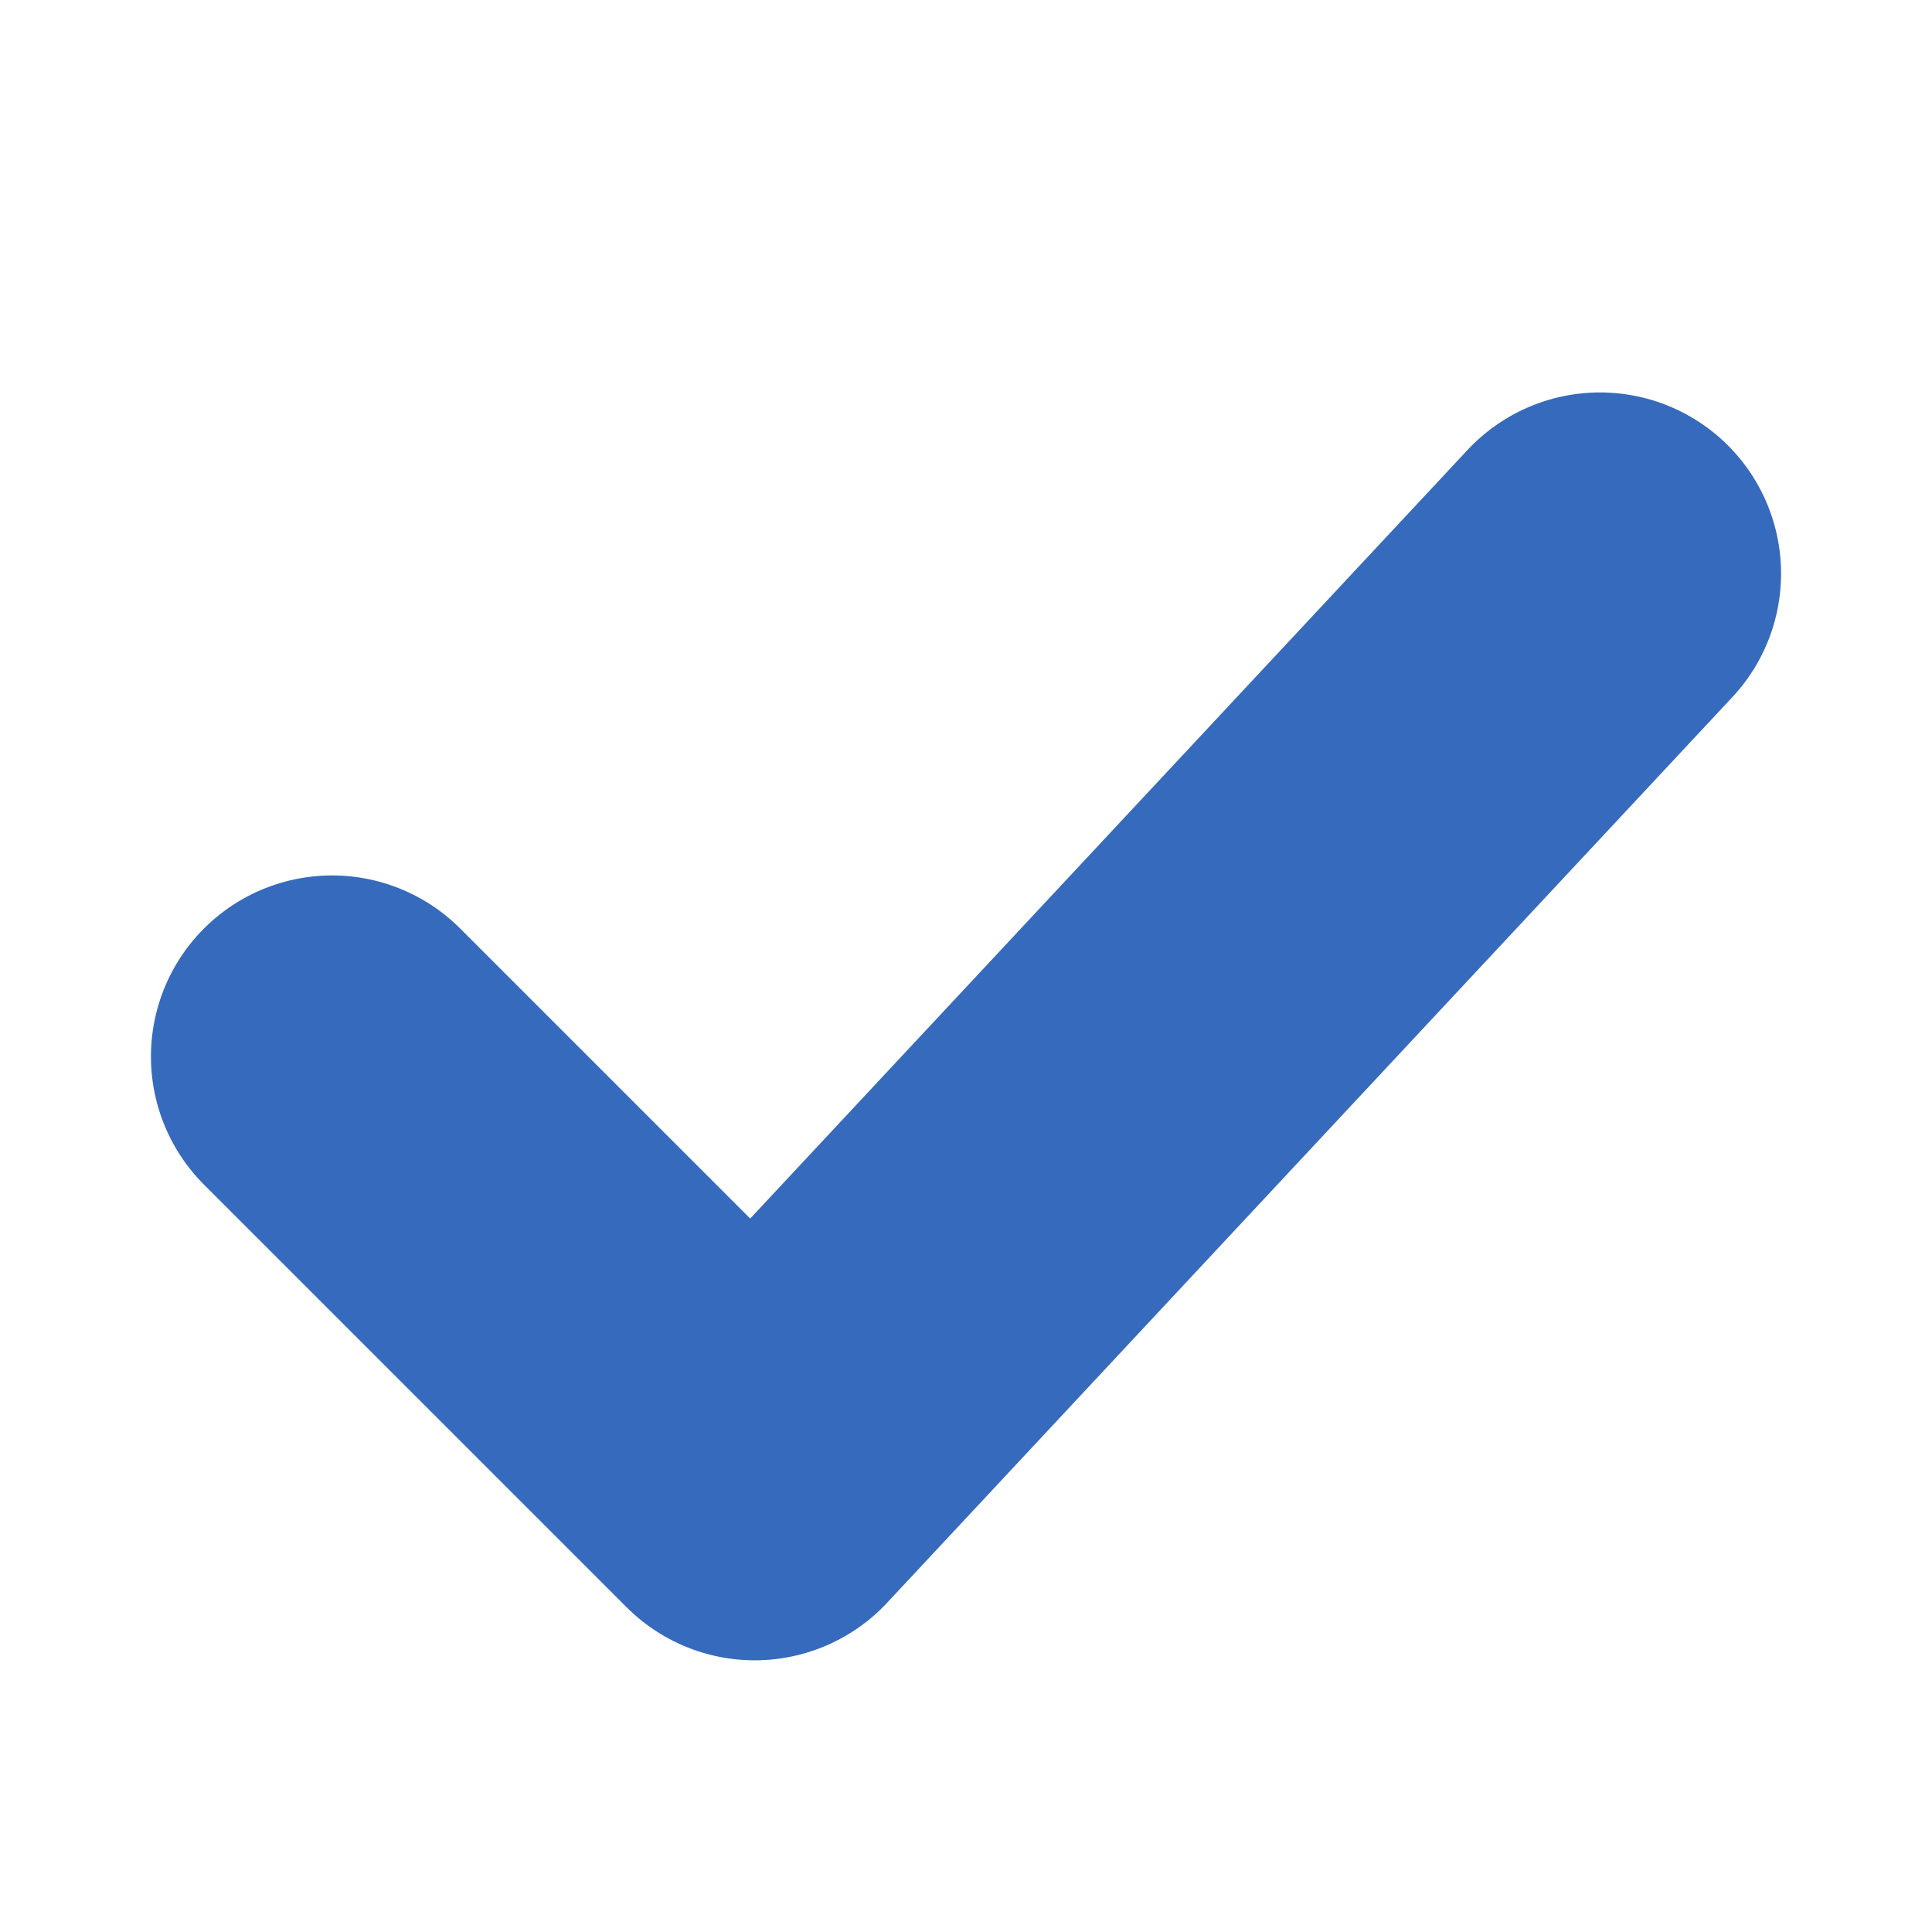
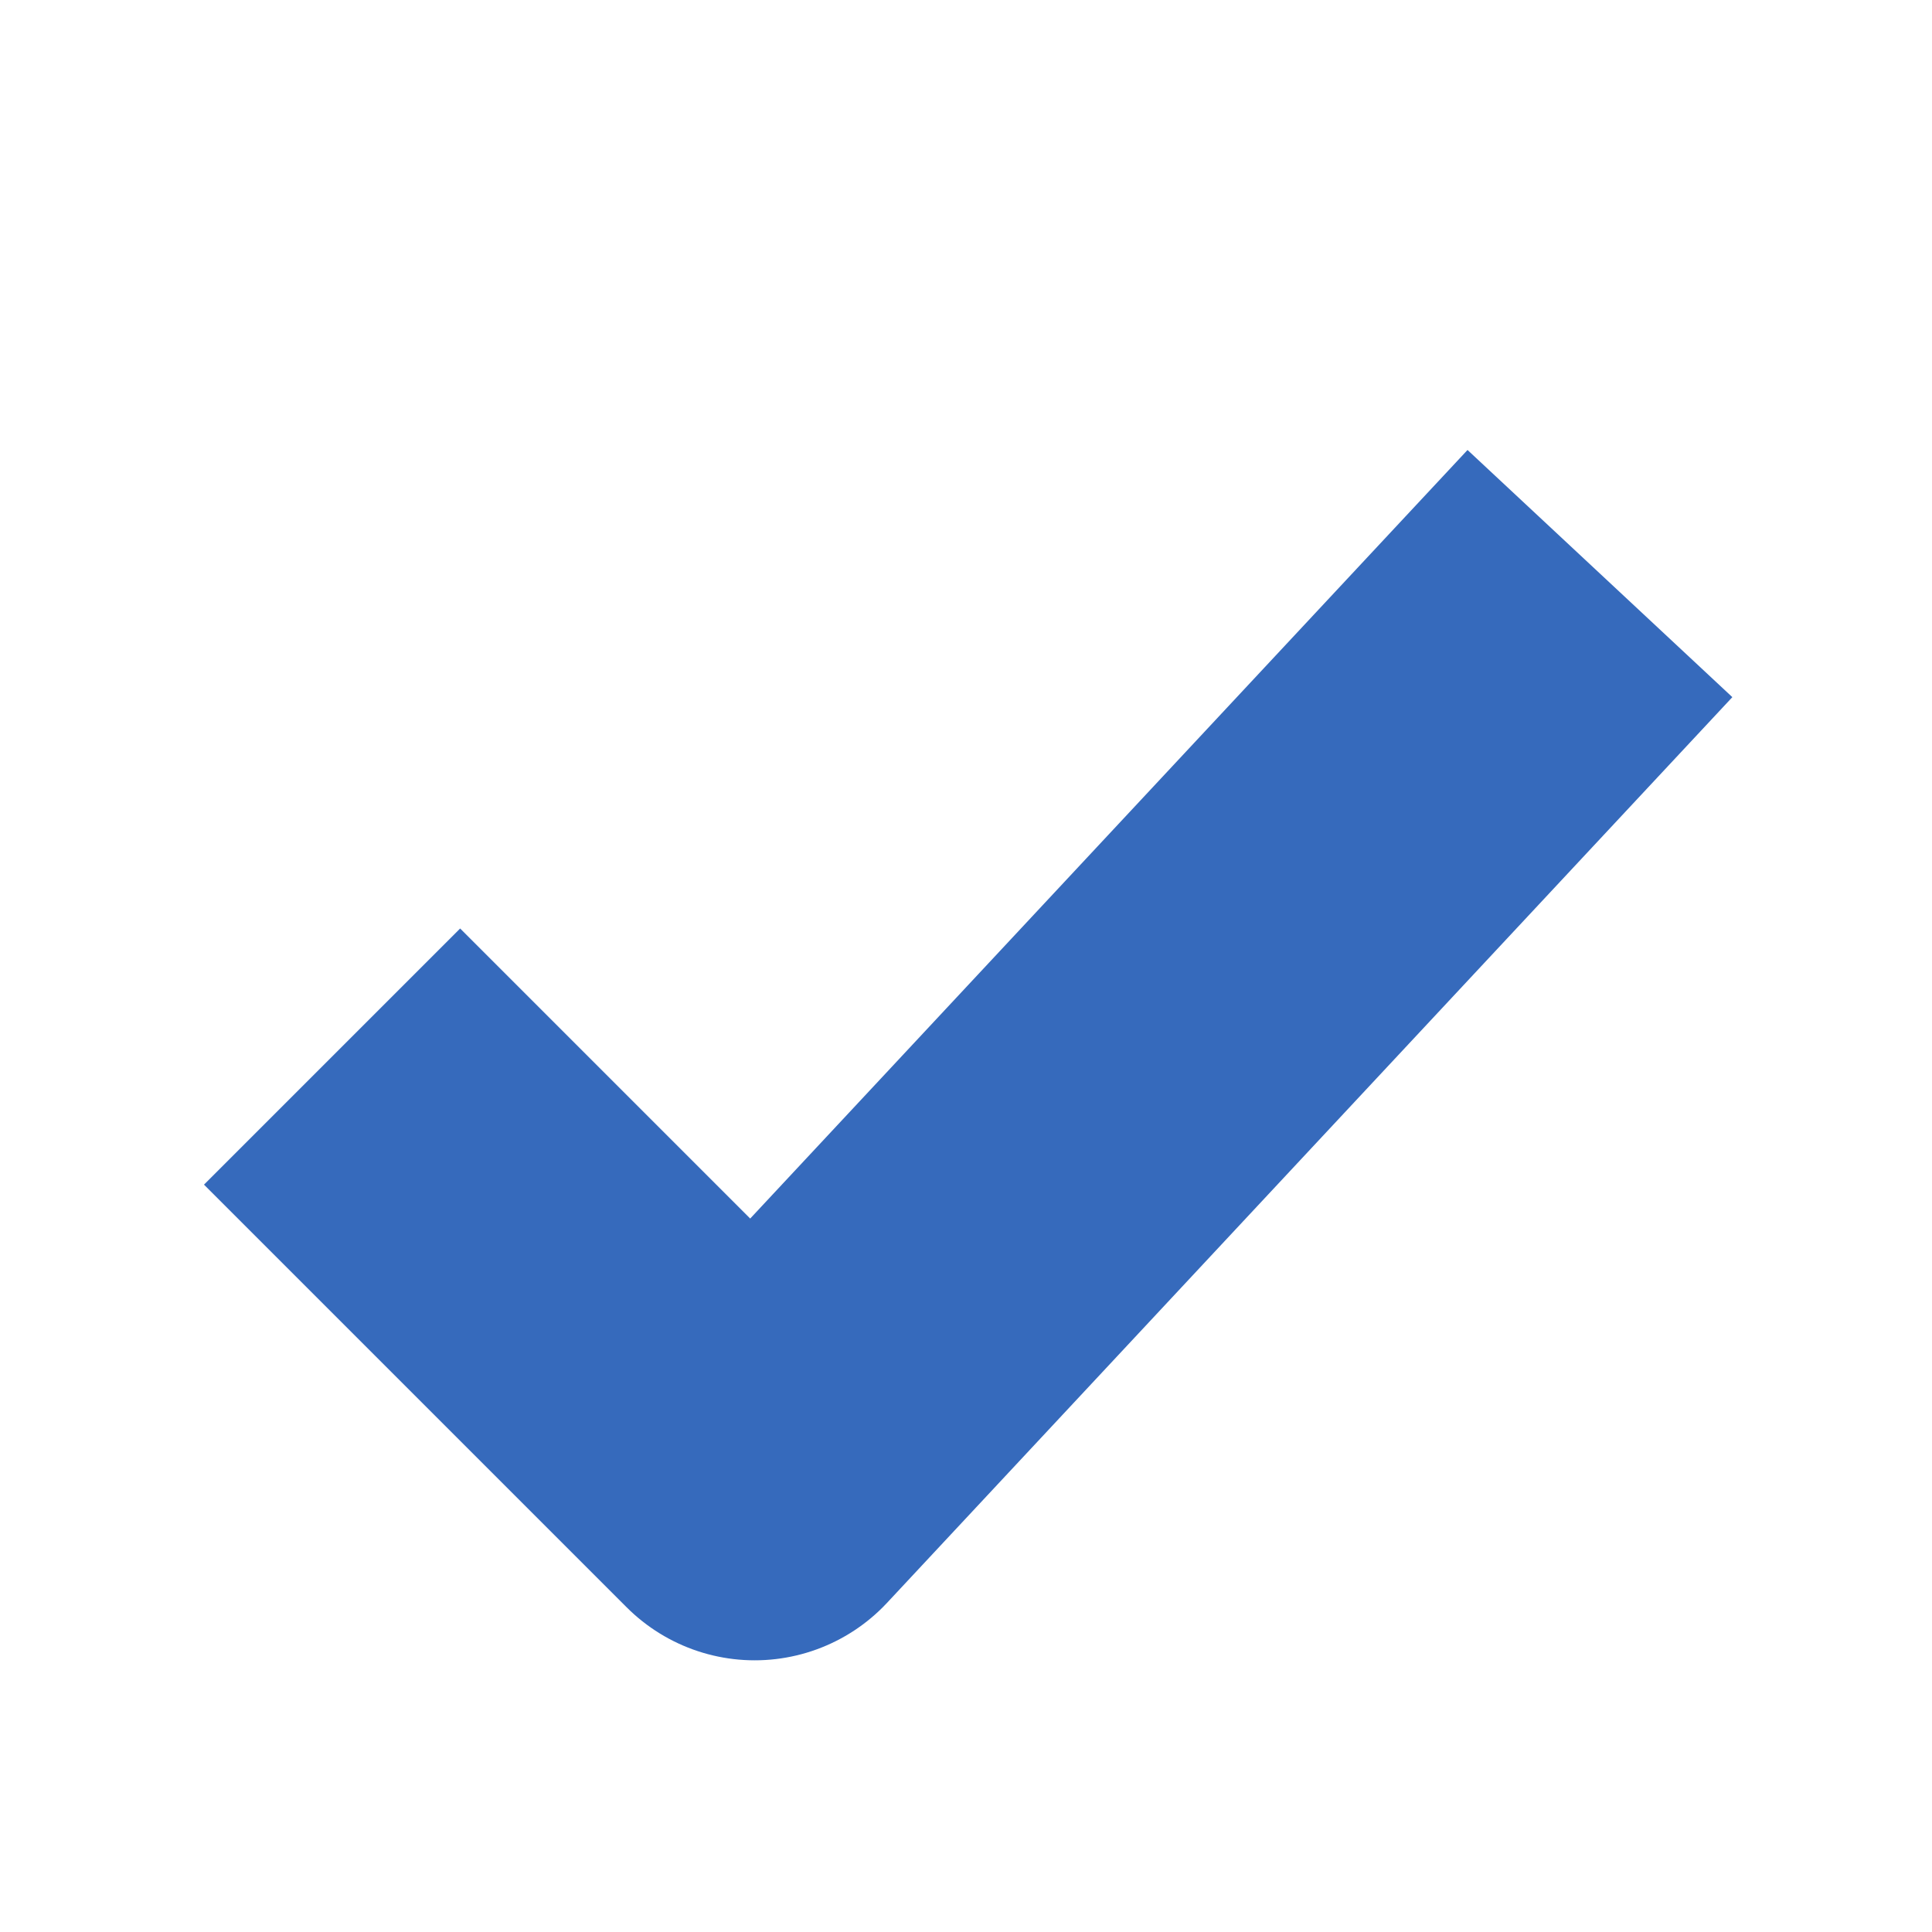
<svg xmlns="http://www.w3.org/2000/svg" width="32" height="32" viewBox="0 0 32 32" fill="none">
-   <path d="M5.5 17.5L12.5 24.5L26.5 9.5" stroke="#366ABC" stroke-width="6" stroke-linecap="round" stroke-linejoin="round" />
+   <path d="M5.5 17.5L12.5 24.5L26.5 9.5" stroke="#366ABC" stroke-width="6" strokeLinecap="round" stroke-linejoin="round" />
</svg>
